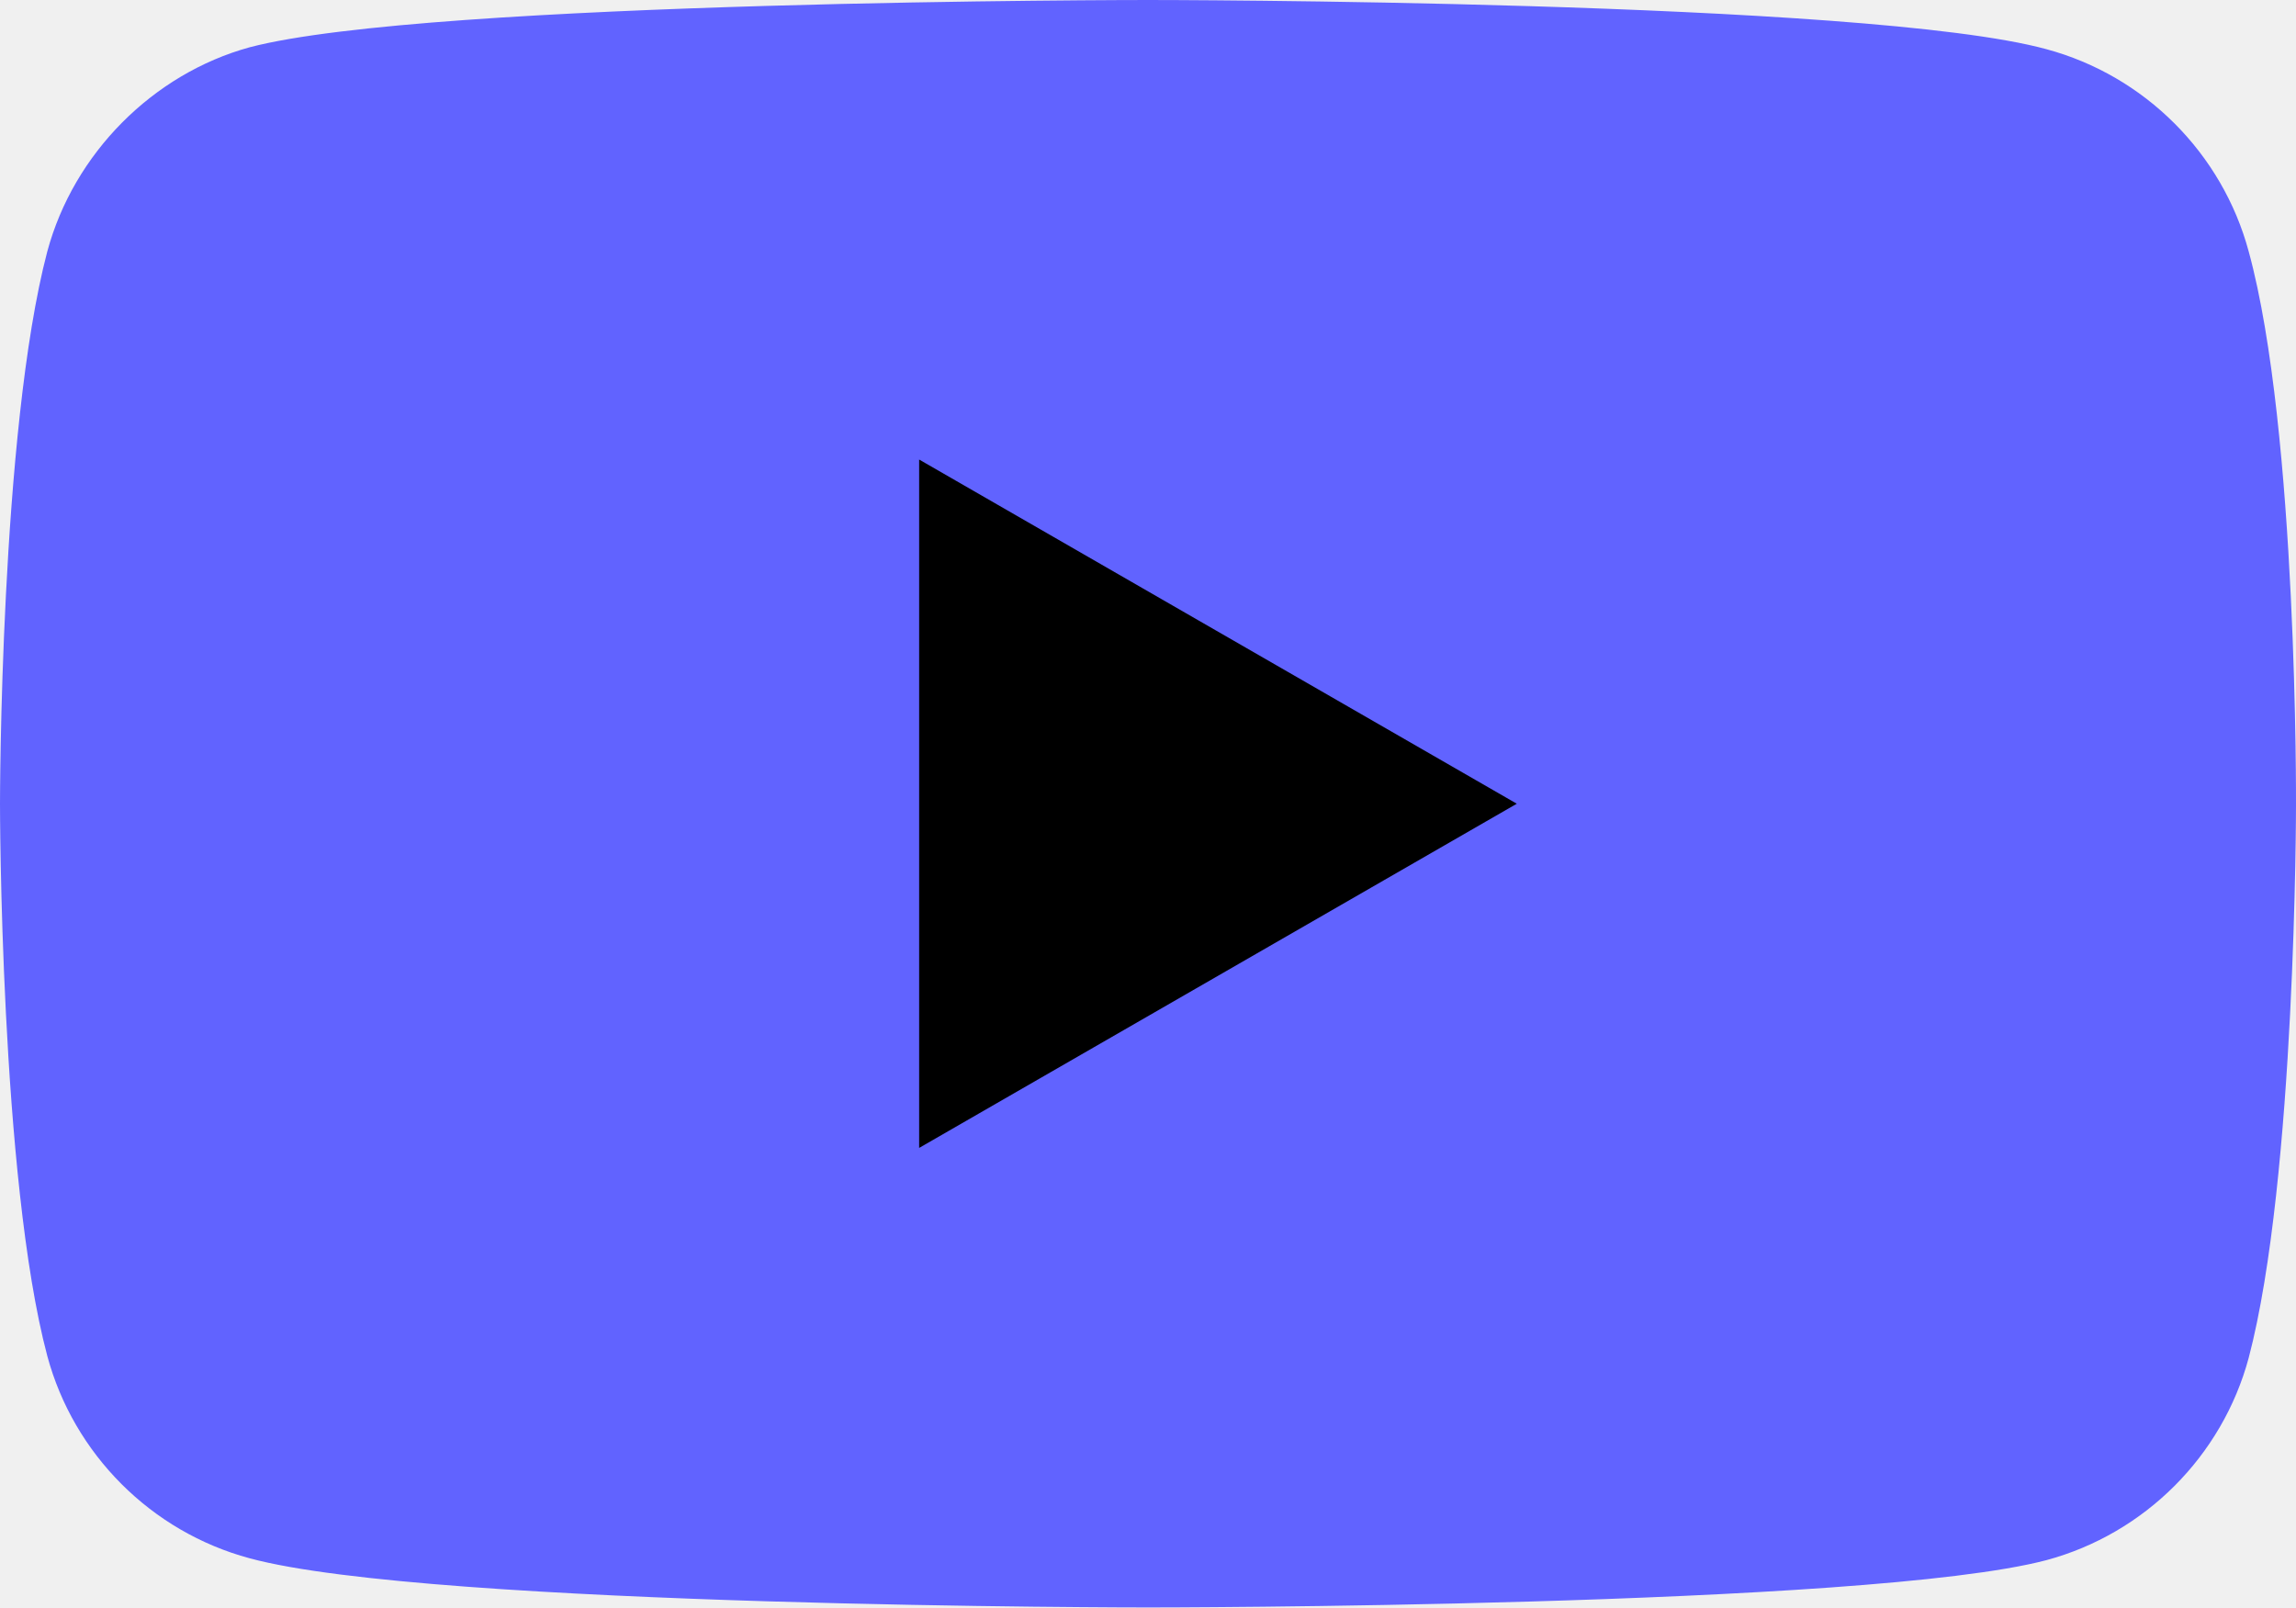
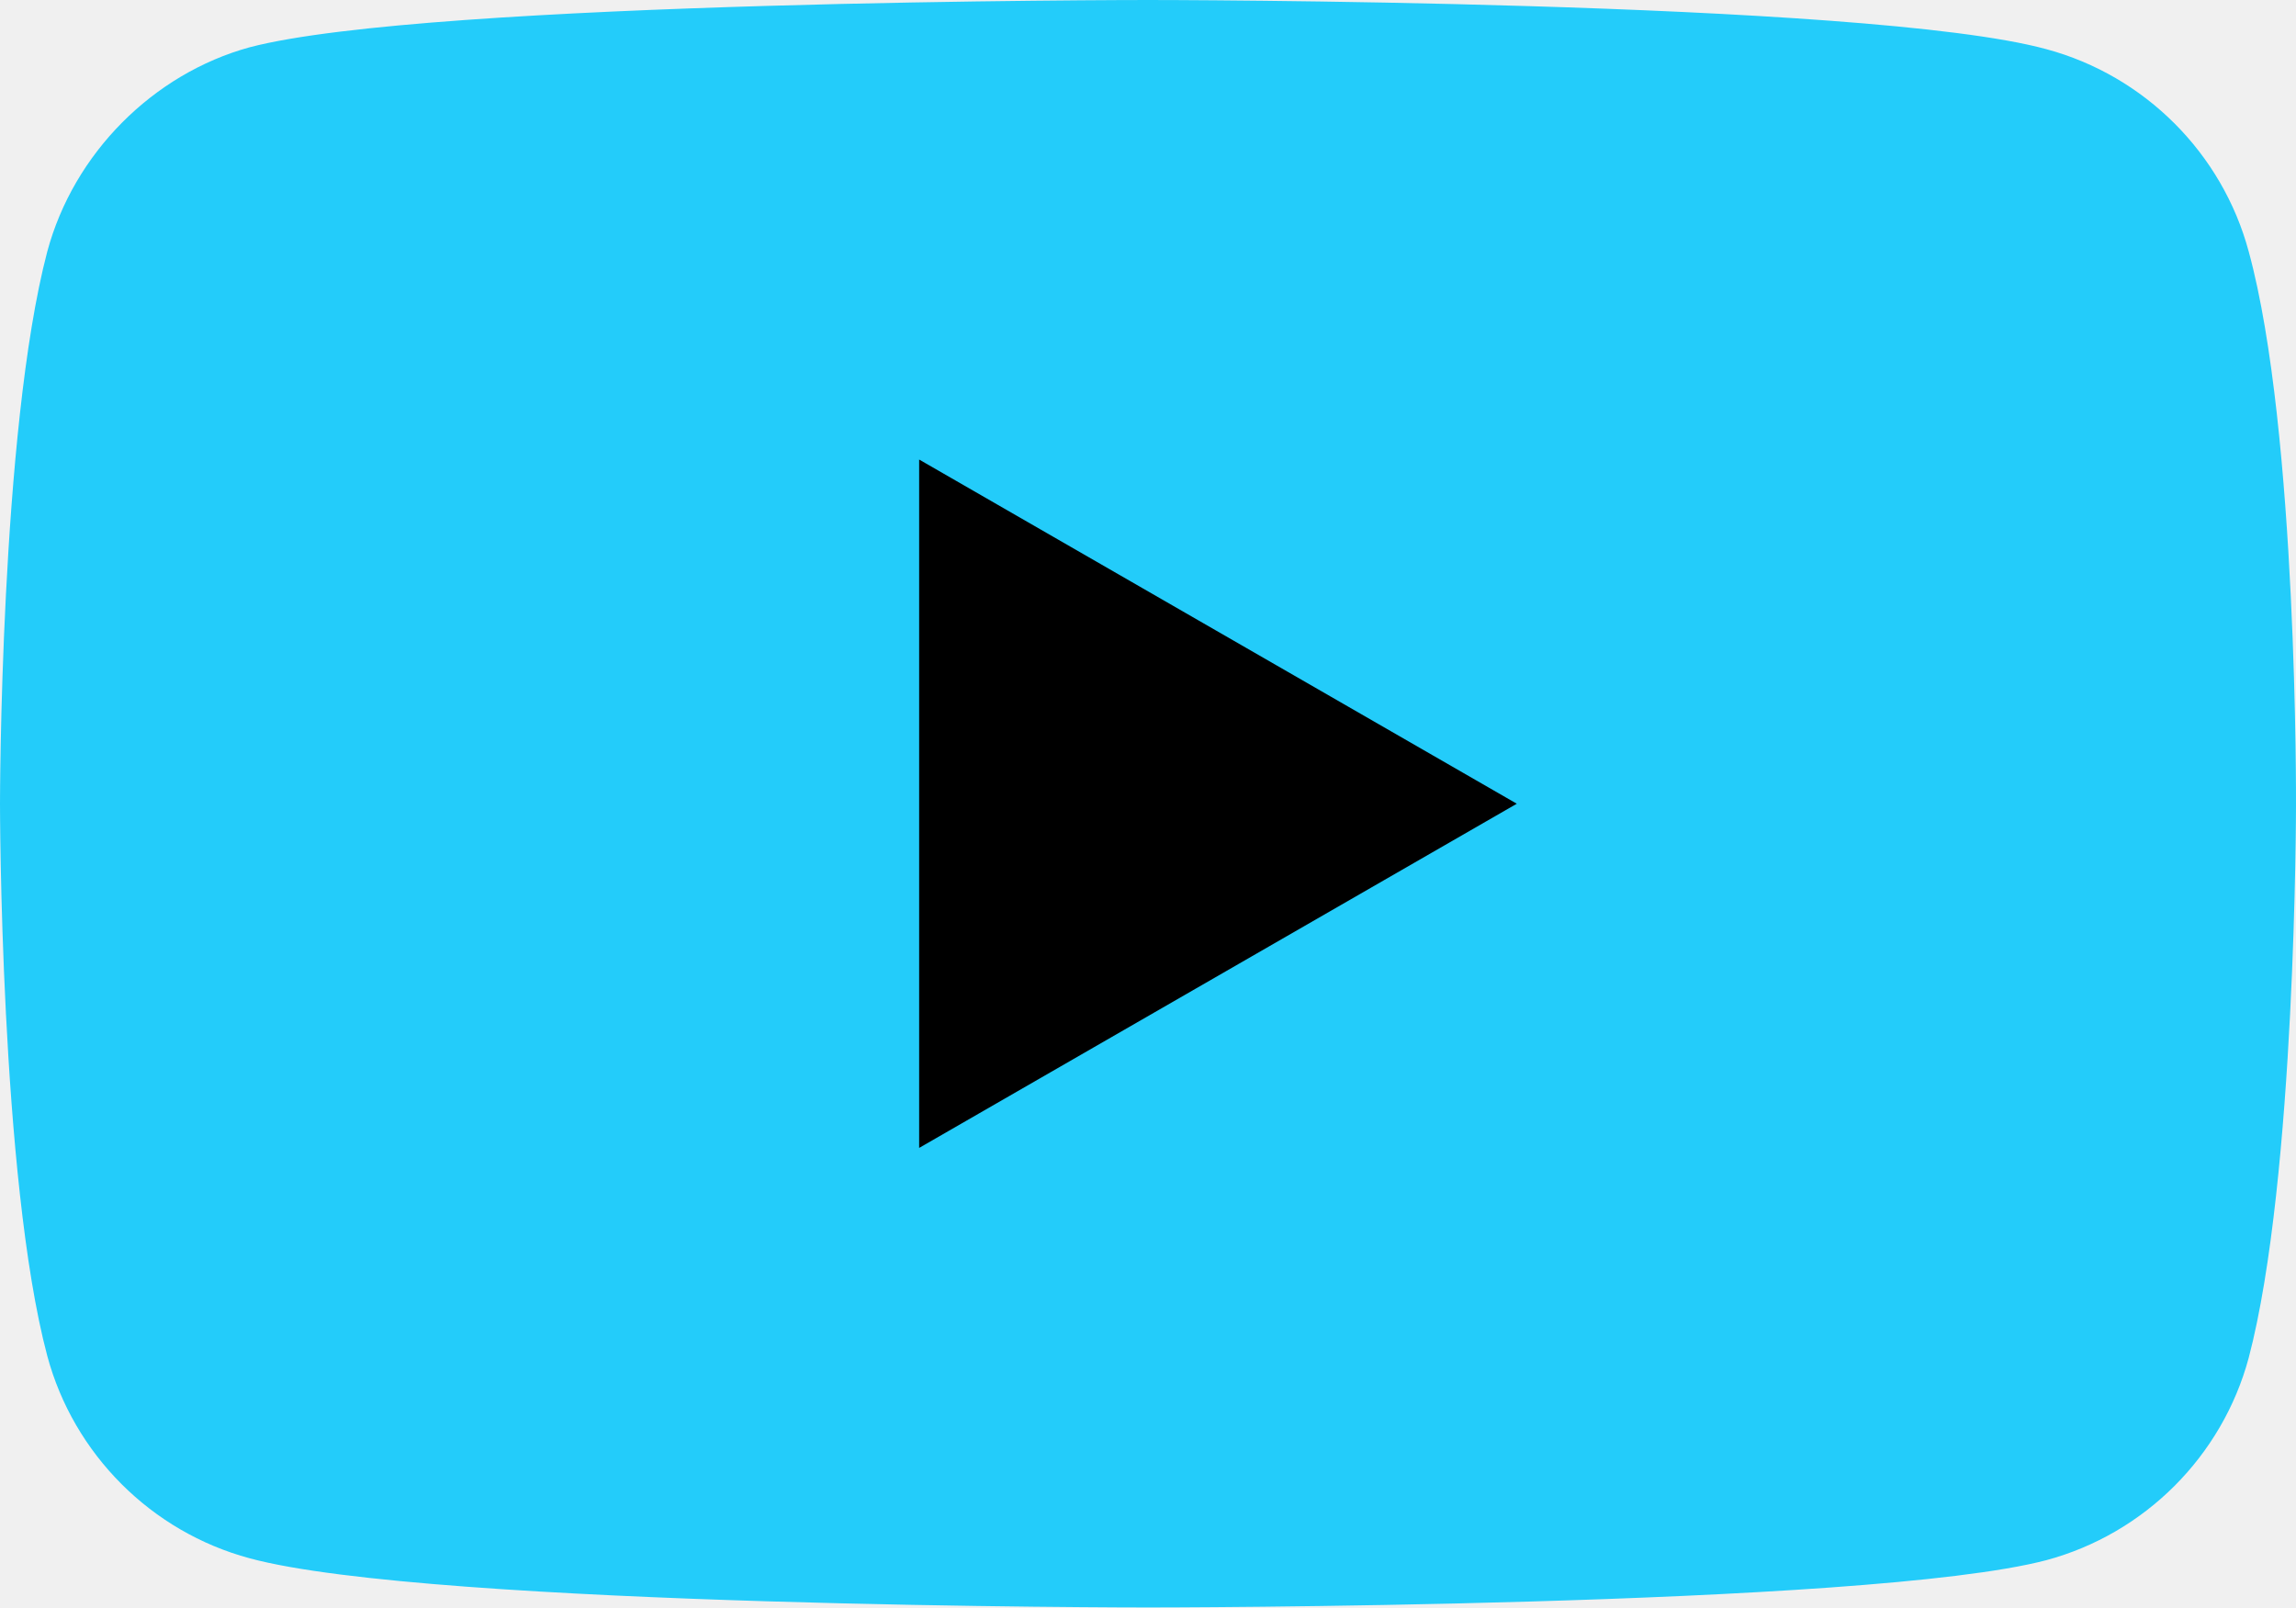
<svg xmlns="http://www.w3.org/2000/svg" version="1.1" id="Layer_1" x="0px" y="0px" viewBox="0 0 71.412 50" xml:space="preserve" width="71.412" height="50">
  <defs id="defs31" />
-   <style type="text/css" style="fill:#6163FF" id="style3">
+   <style type="text/css" style="fill:#23ccfa" id="style3">
	.st0{fill:#6163FF;}
	.st1{fill:#FFFFFF;}
	.st2{fill:#282828;}
</style>
  <g id="g5" transform="scale(0.5882353,0.5882353)">
-     <path class="st0" d="M 118.9,13.3 C 117.5,8.1 113.4,4 108.2,2.6 98.7,0 60.7,0 60.7,0 60.7,0 22.7,0 13.2,2.5 8.1,3.9 3.9,8.1 2.5,13.3 0,22.8 0,42.5 0,42.5 0,42.5 0,62.3 2.5,71.7 3.9,76.9 8,81 13.2,82.4 22.8,85 60.7,85 60.7,85 c 0,0 38,0 47.5,-2.5 5.2,-1.4 9.3,-5.5 10.7,-10.7 2.5,-9.5 2.5,-29.2 2.5,-29.2 0,0 0.1,-19.8 -2.5,-29.3 z" id="path7" style="fill:#6163FF" />
+     <path class="st0" d="M 118.9,13.3 C 117.5,8.1 113.4,4 108.2,2.6 98.7,0 60.7,0 60.7,0 60.7,0 22.7,0 13.2,2.5 8.1,3.9 3.9,8.1 2.5,13.3 0,22.8 0,42.5 0,42.5 0,42.5 0,62.3 2.5,71.7 3.9,76.9 8,81 13.2,82.4 22.8,85 60.7,85 60.7,85 c 0,0 38,0 47.5,-2.5 5.2,-1.4 9.3,-5.5 10.7,-10.7 2.5,-9.5 2.5,-29.2 2.5,-29.2 0,0 0.1,-19.8 -2.5,-29.3 z" id="path7" style="fill:#23ccfa" />
    <polygon class="st1" points="80.2,42.5 48.6,24.3 48.6,60.7 " id="polygon9" style="fill:#000000" />
  </g>
</svg>
